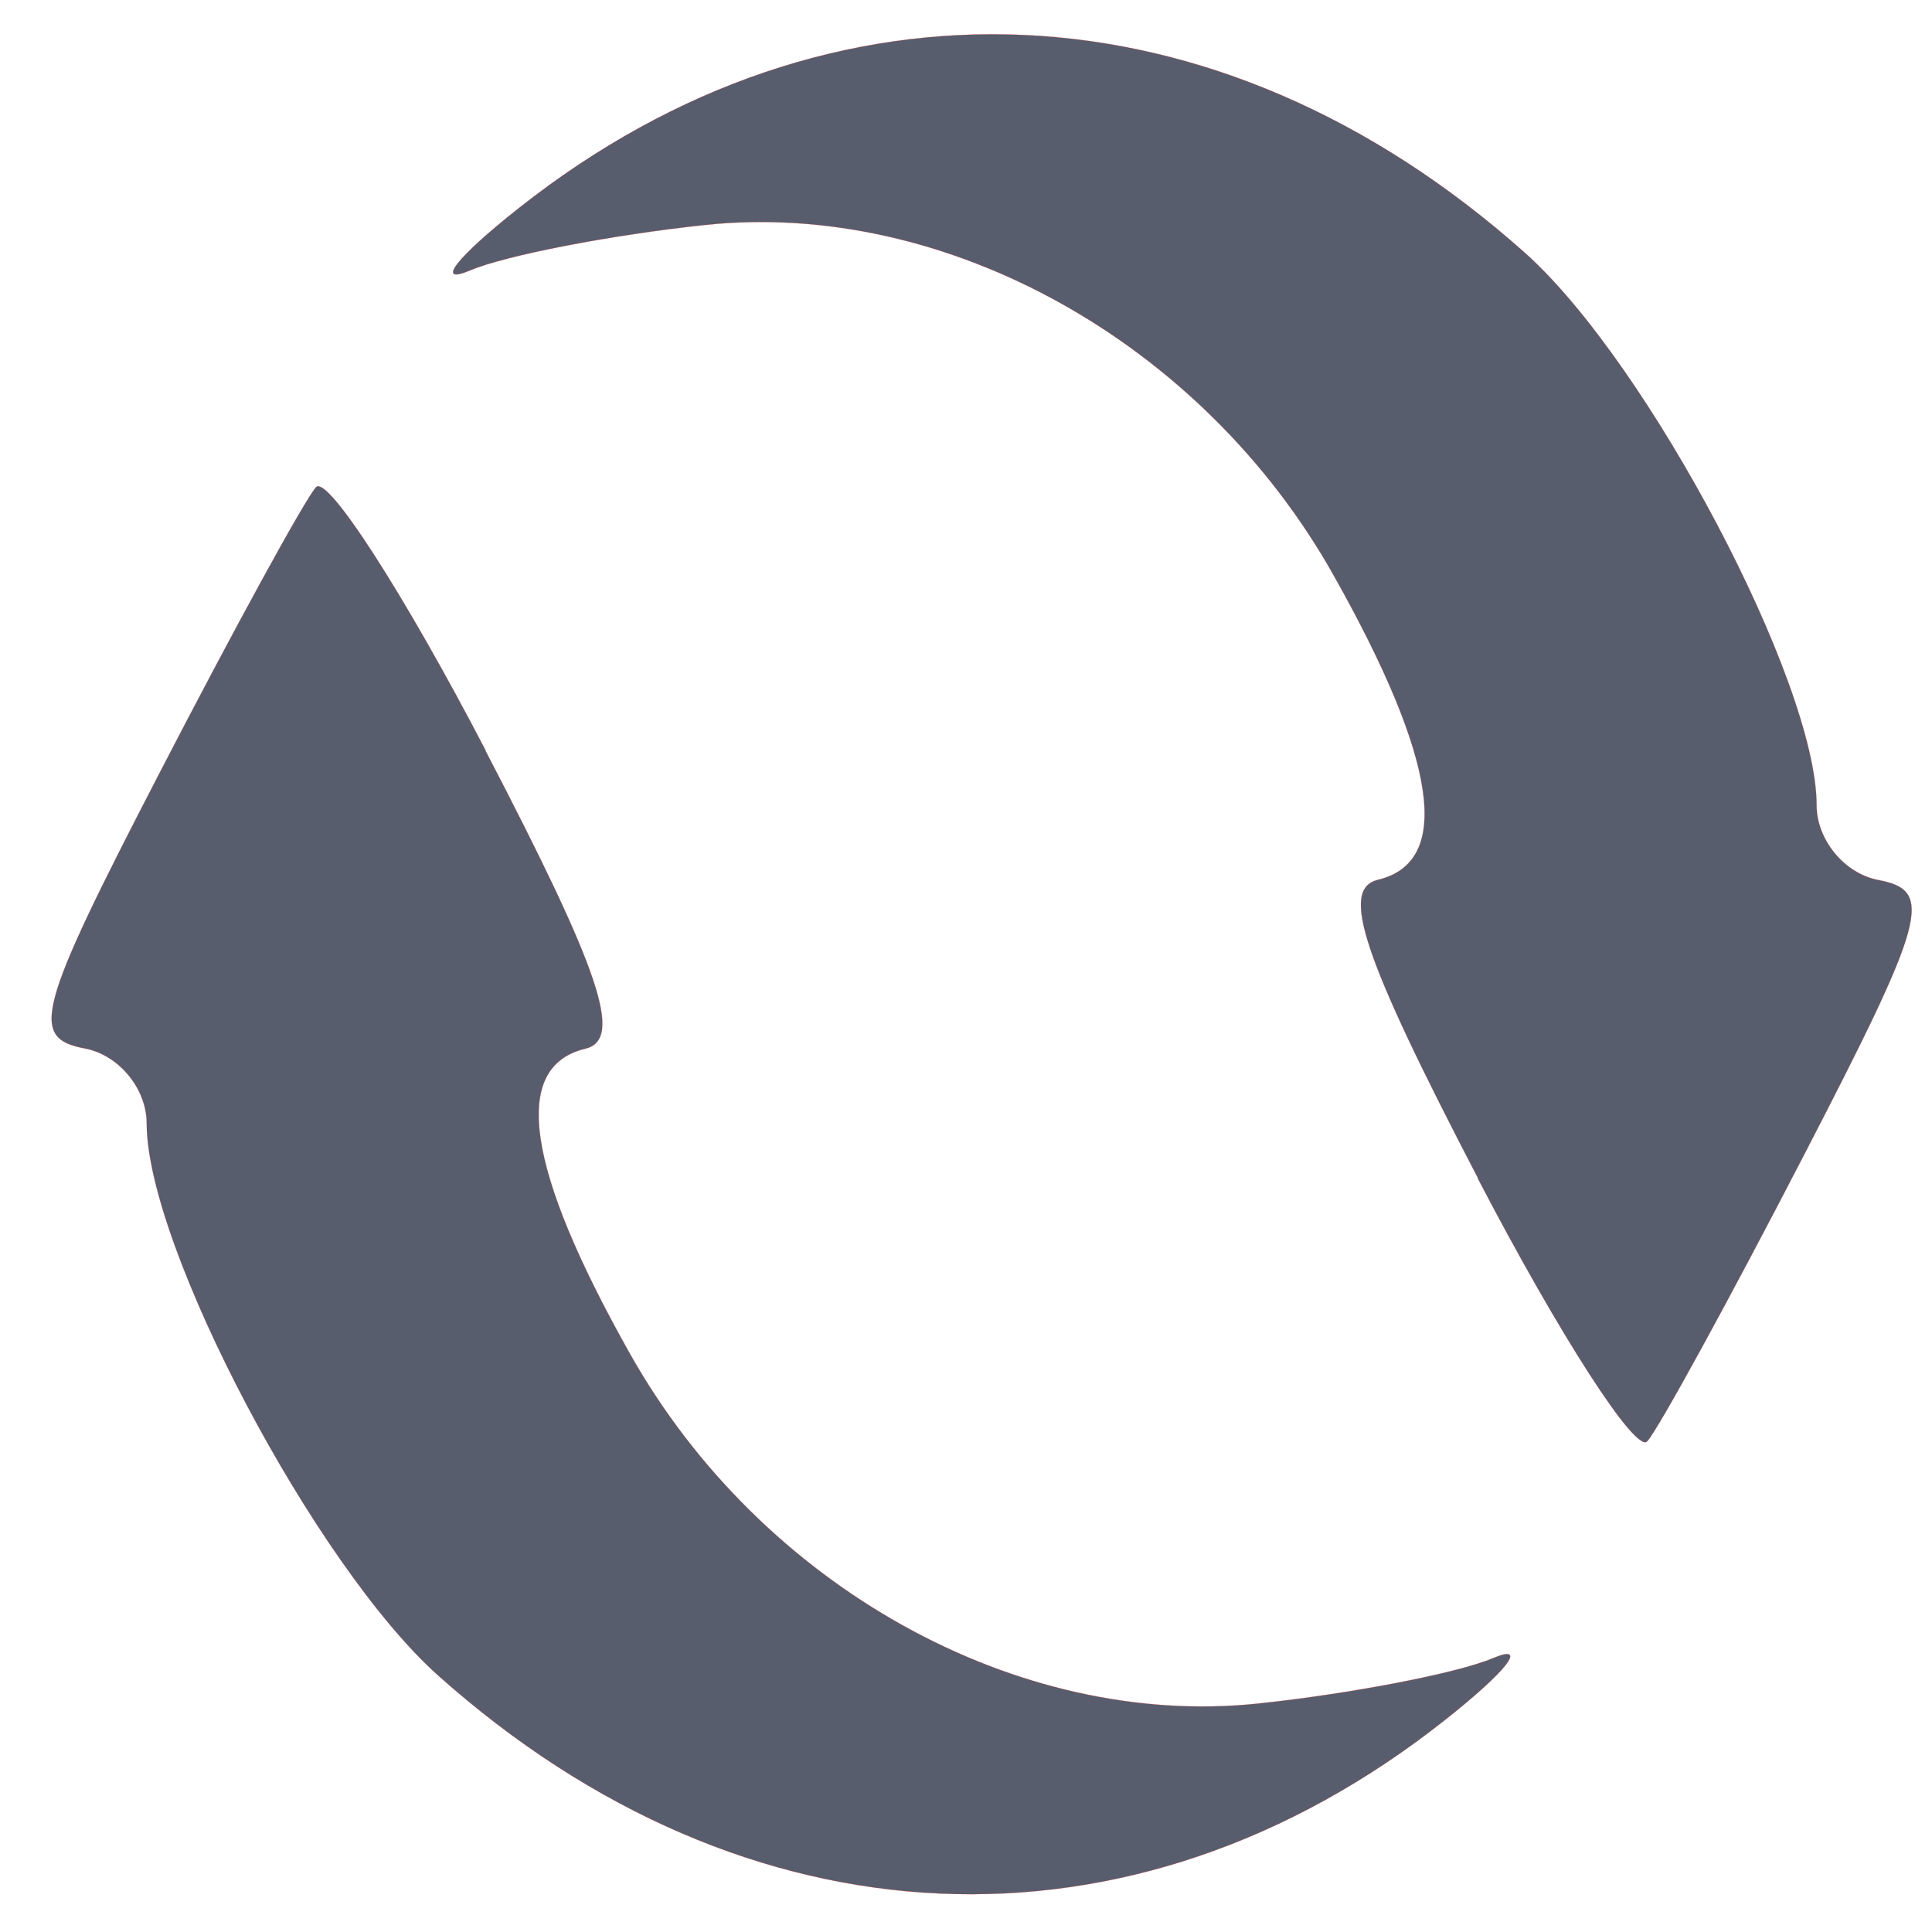
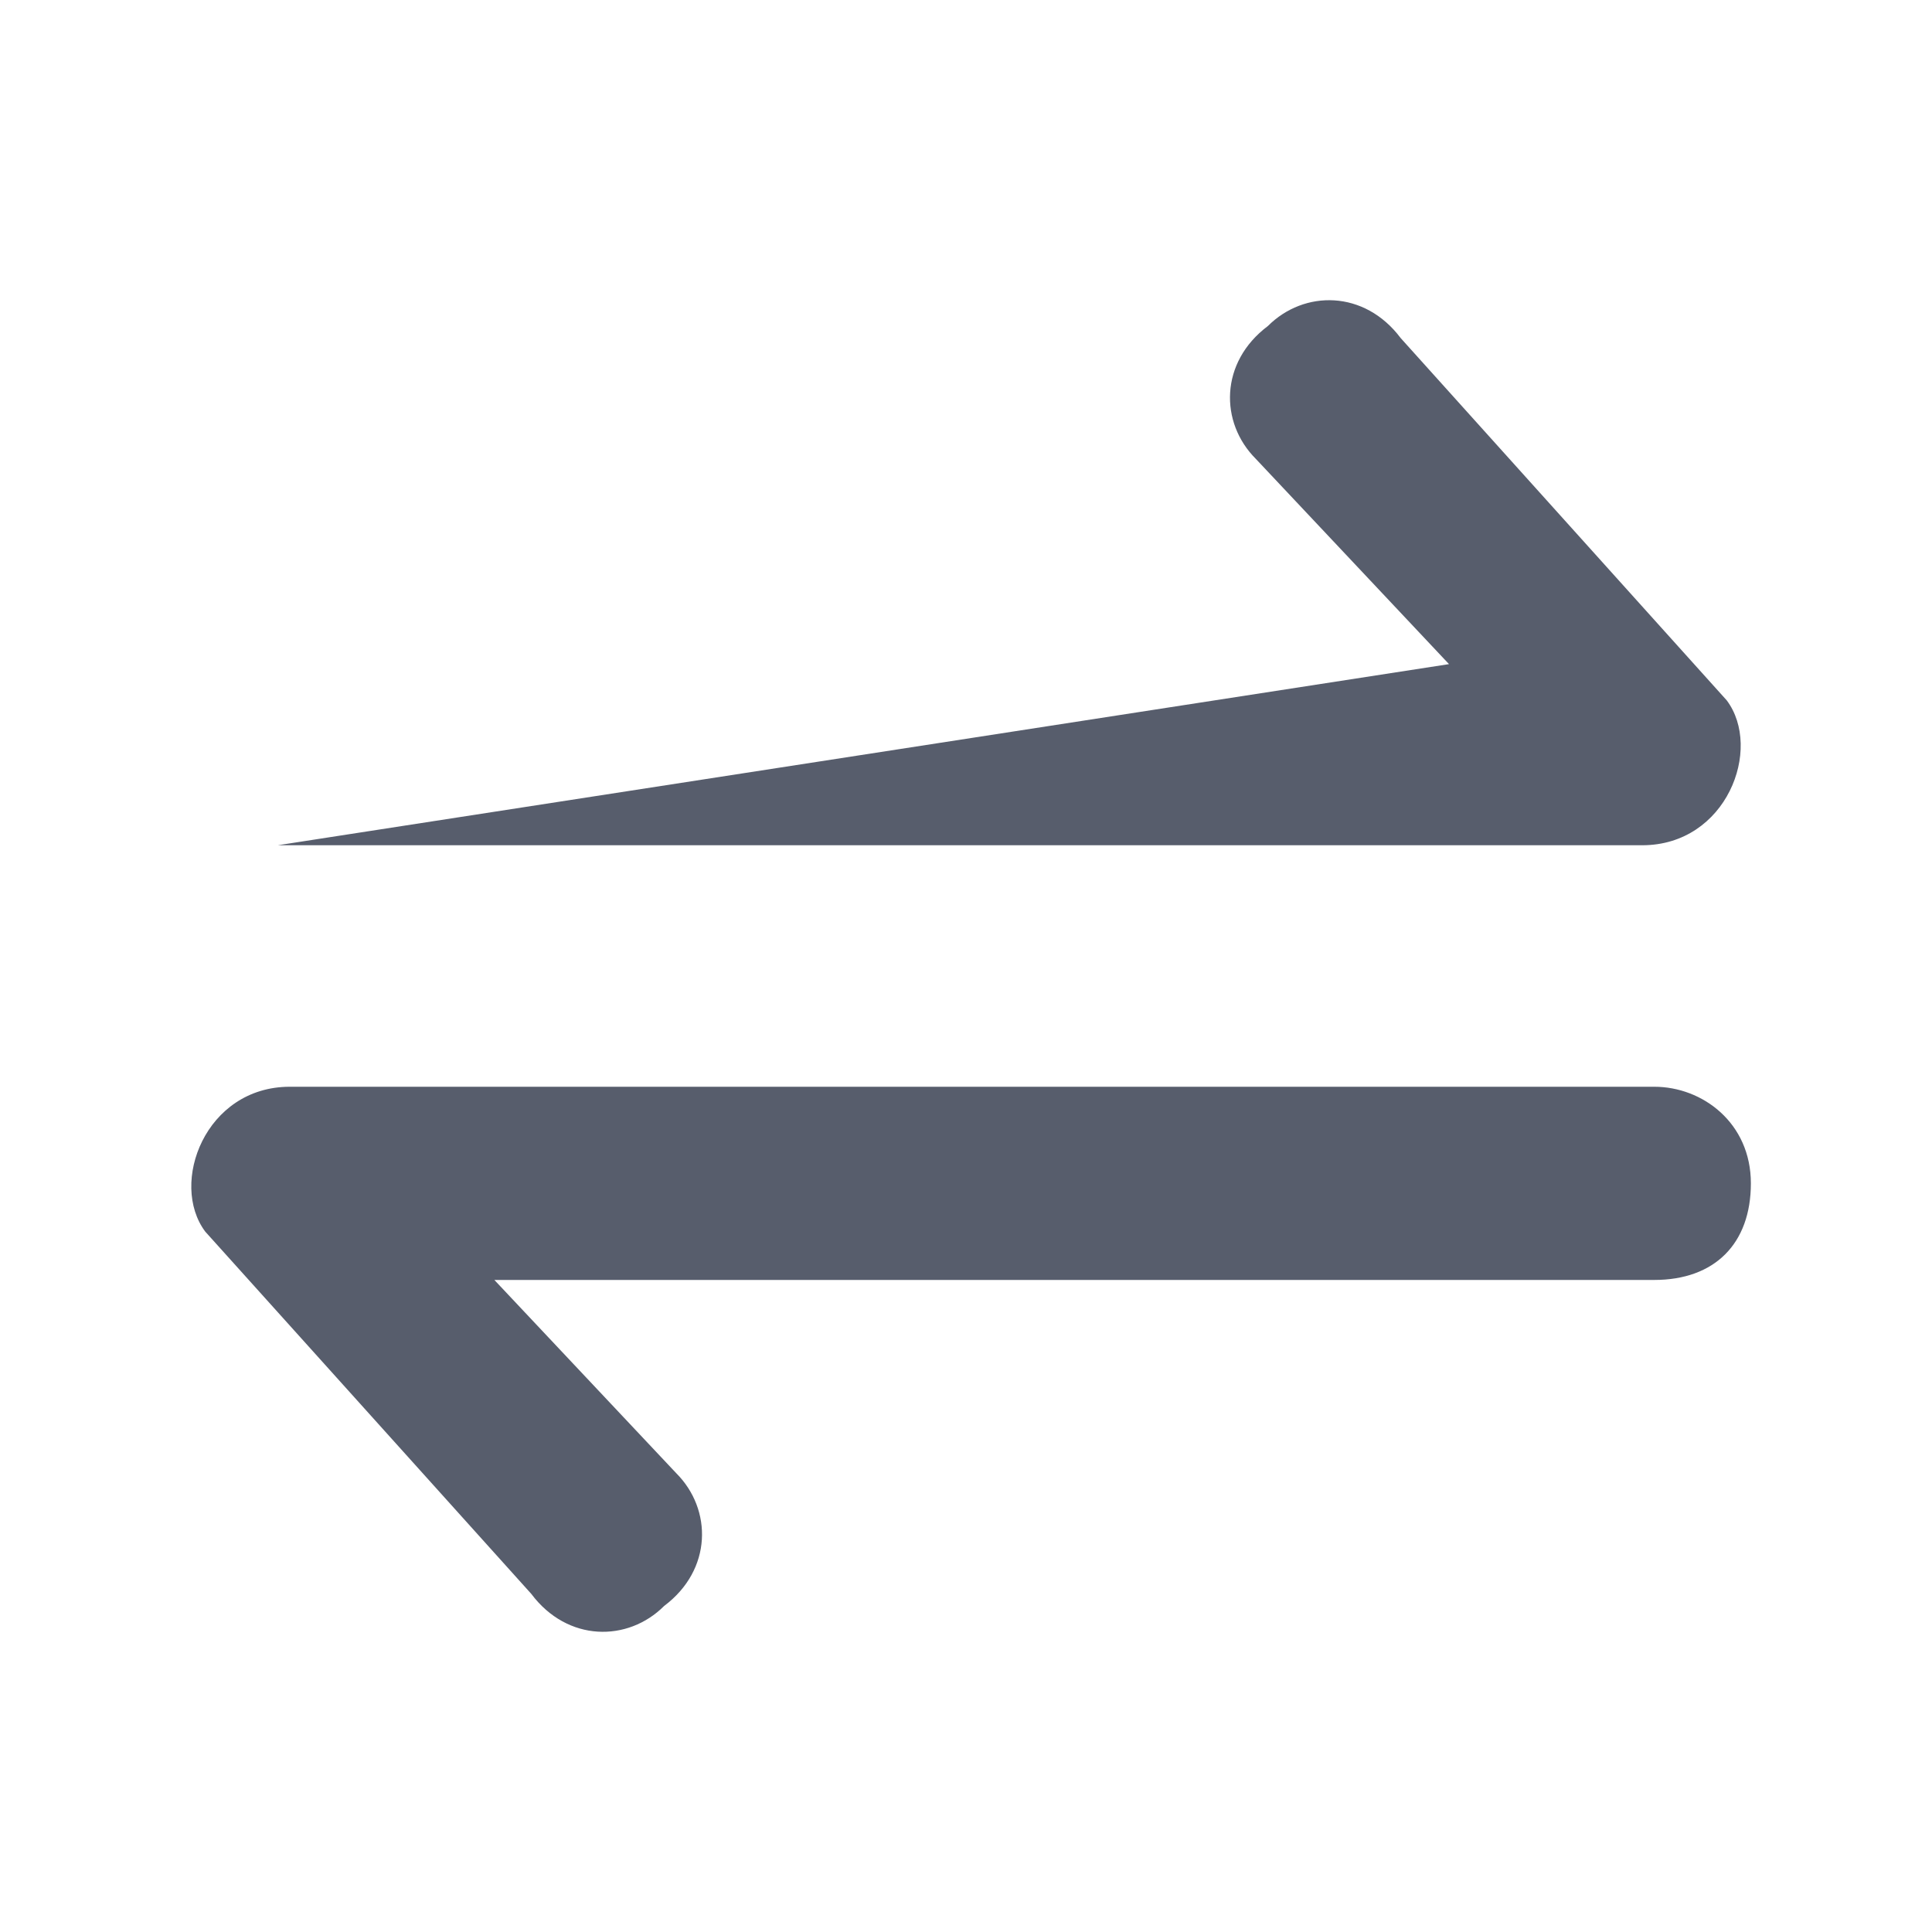
- <svg xmlns="http://www.w3.org/2000/svg" width="16" height="16">
-   <g>
-     <rect fill="none" id="canvas_background" height="18" width="18" y="-1" x="-1" />
-     <g display="none" overflow="visible" y="0" x="0" height="100%" width="100%" id="canvasGrid">
-       <rect fill="url(#gridpattern)" stroke-width="0" y="0" x="0" height="100%" width="100%" />
-     </g>
-   </g>
-   <g>
-     <path stroke="#FF0000" id="svg_2" d="m4.02,6.216c0.956,1.836 1.143,2.393 0.827,2.469c-0.618,0.148 -0.493,0.994 0.371,2.528c1.084,1.924 3.207,3.106 5.202,2.895c0.774,-0.082 1.649,-0.251 1.945,-0.376c0.296,-0.125 0.114,0.108 -0.403,0.516c-2.587,2.044 -5.783,1.902 -8.332,-0.371c-1.016,-0.906 -2.415,-3.554 -2.415,-4.573c0,-0.288 -0.231,-0.568 -0.512,-0.621c-0.461,-0.087 -0.399,-0.316 0.616,-2.277c0.62,-1.199 1.204,-2.266 1.298,-2.371c0.093,-0.105 0.726,0.876 1.405,2.18l0,0zm8.219,3.539c-0.956,-1.836 -1.143,-2.393 -0.827,-2.469c0.618,-0.148 0.493,-0.994 -0.371,-2.528c-1.084,-1.924 -3.207,-3.106 -5.202,-2.895c-0.774,0.082 -1.649,0.251 -1.945,0.376c-0.296,0.125 -0.114,-0.108 0.403,-0.516c2.587,-2.044 5.783,-1.902 8.332,0.371c1.016,0.906 2.415,3.554 2.415,4.573c0,0.288 0.231,0.568 0.512,0.621c0.461,0.087 0.399,0.316 -0.616,2.277c-0.62,1.199 -1.204,2.266 -1.298,2.371c-0.093,0.105 -0.726,-0.876 -1.405,-2.18l0,0z" stroke-opacity="null" stroke-width="0.001" fill="#575d6c" />
-   </g>
+ <svg xmlns="http://www.w3.org/2000/svg" version="1.1" id="图层_1" x="0px" y="0px" viewBox="0 0 16 16" style="enable-background:new 0 0 16 16;" xml:space="preserve" width="16px" height="16px">
+   <style type="text/css">
+     .st0{fill:#575D6C;}
+ </style>
+   <path class="st0" d="M4,10.5l1.6,1.7c0.3,0.3,0.3,0.8-0.1,1.1c-0.3,0.3-0.8,0.3-1.1-0.1l-2.7-3C1.4,9.8,1.7,9,2.4,9h11.3  c0.4,0,0.8,0.3,0.8,0.8s-0.3,0.8-0.8,0.8H4z M12,5.5l-1.6-1.7c-0.3-0.3-0.3-0.8,0.1-1.1c0.3-0.3,0.8-0.3,1.1,0.1l2.7,3  C14.6,6.2,14.3,7,13.6,7H2.3C1.9,7,1.6,6.3c0-0.4,0.3-0.7,0.7-0.7H12z" />
</svg>
